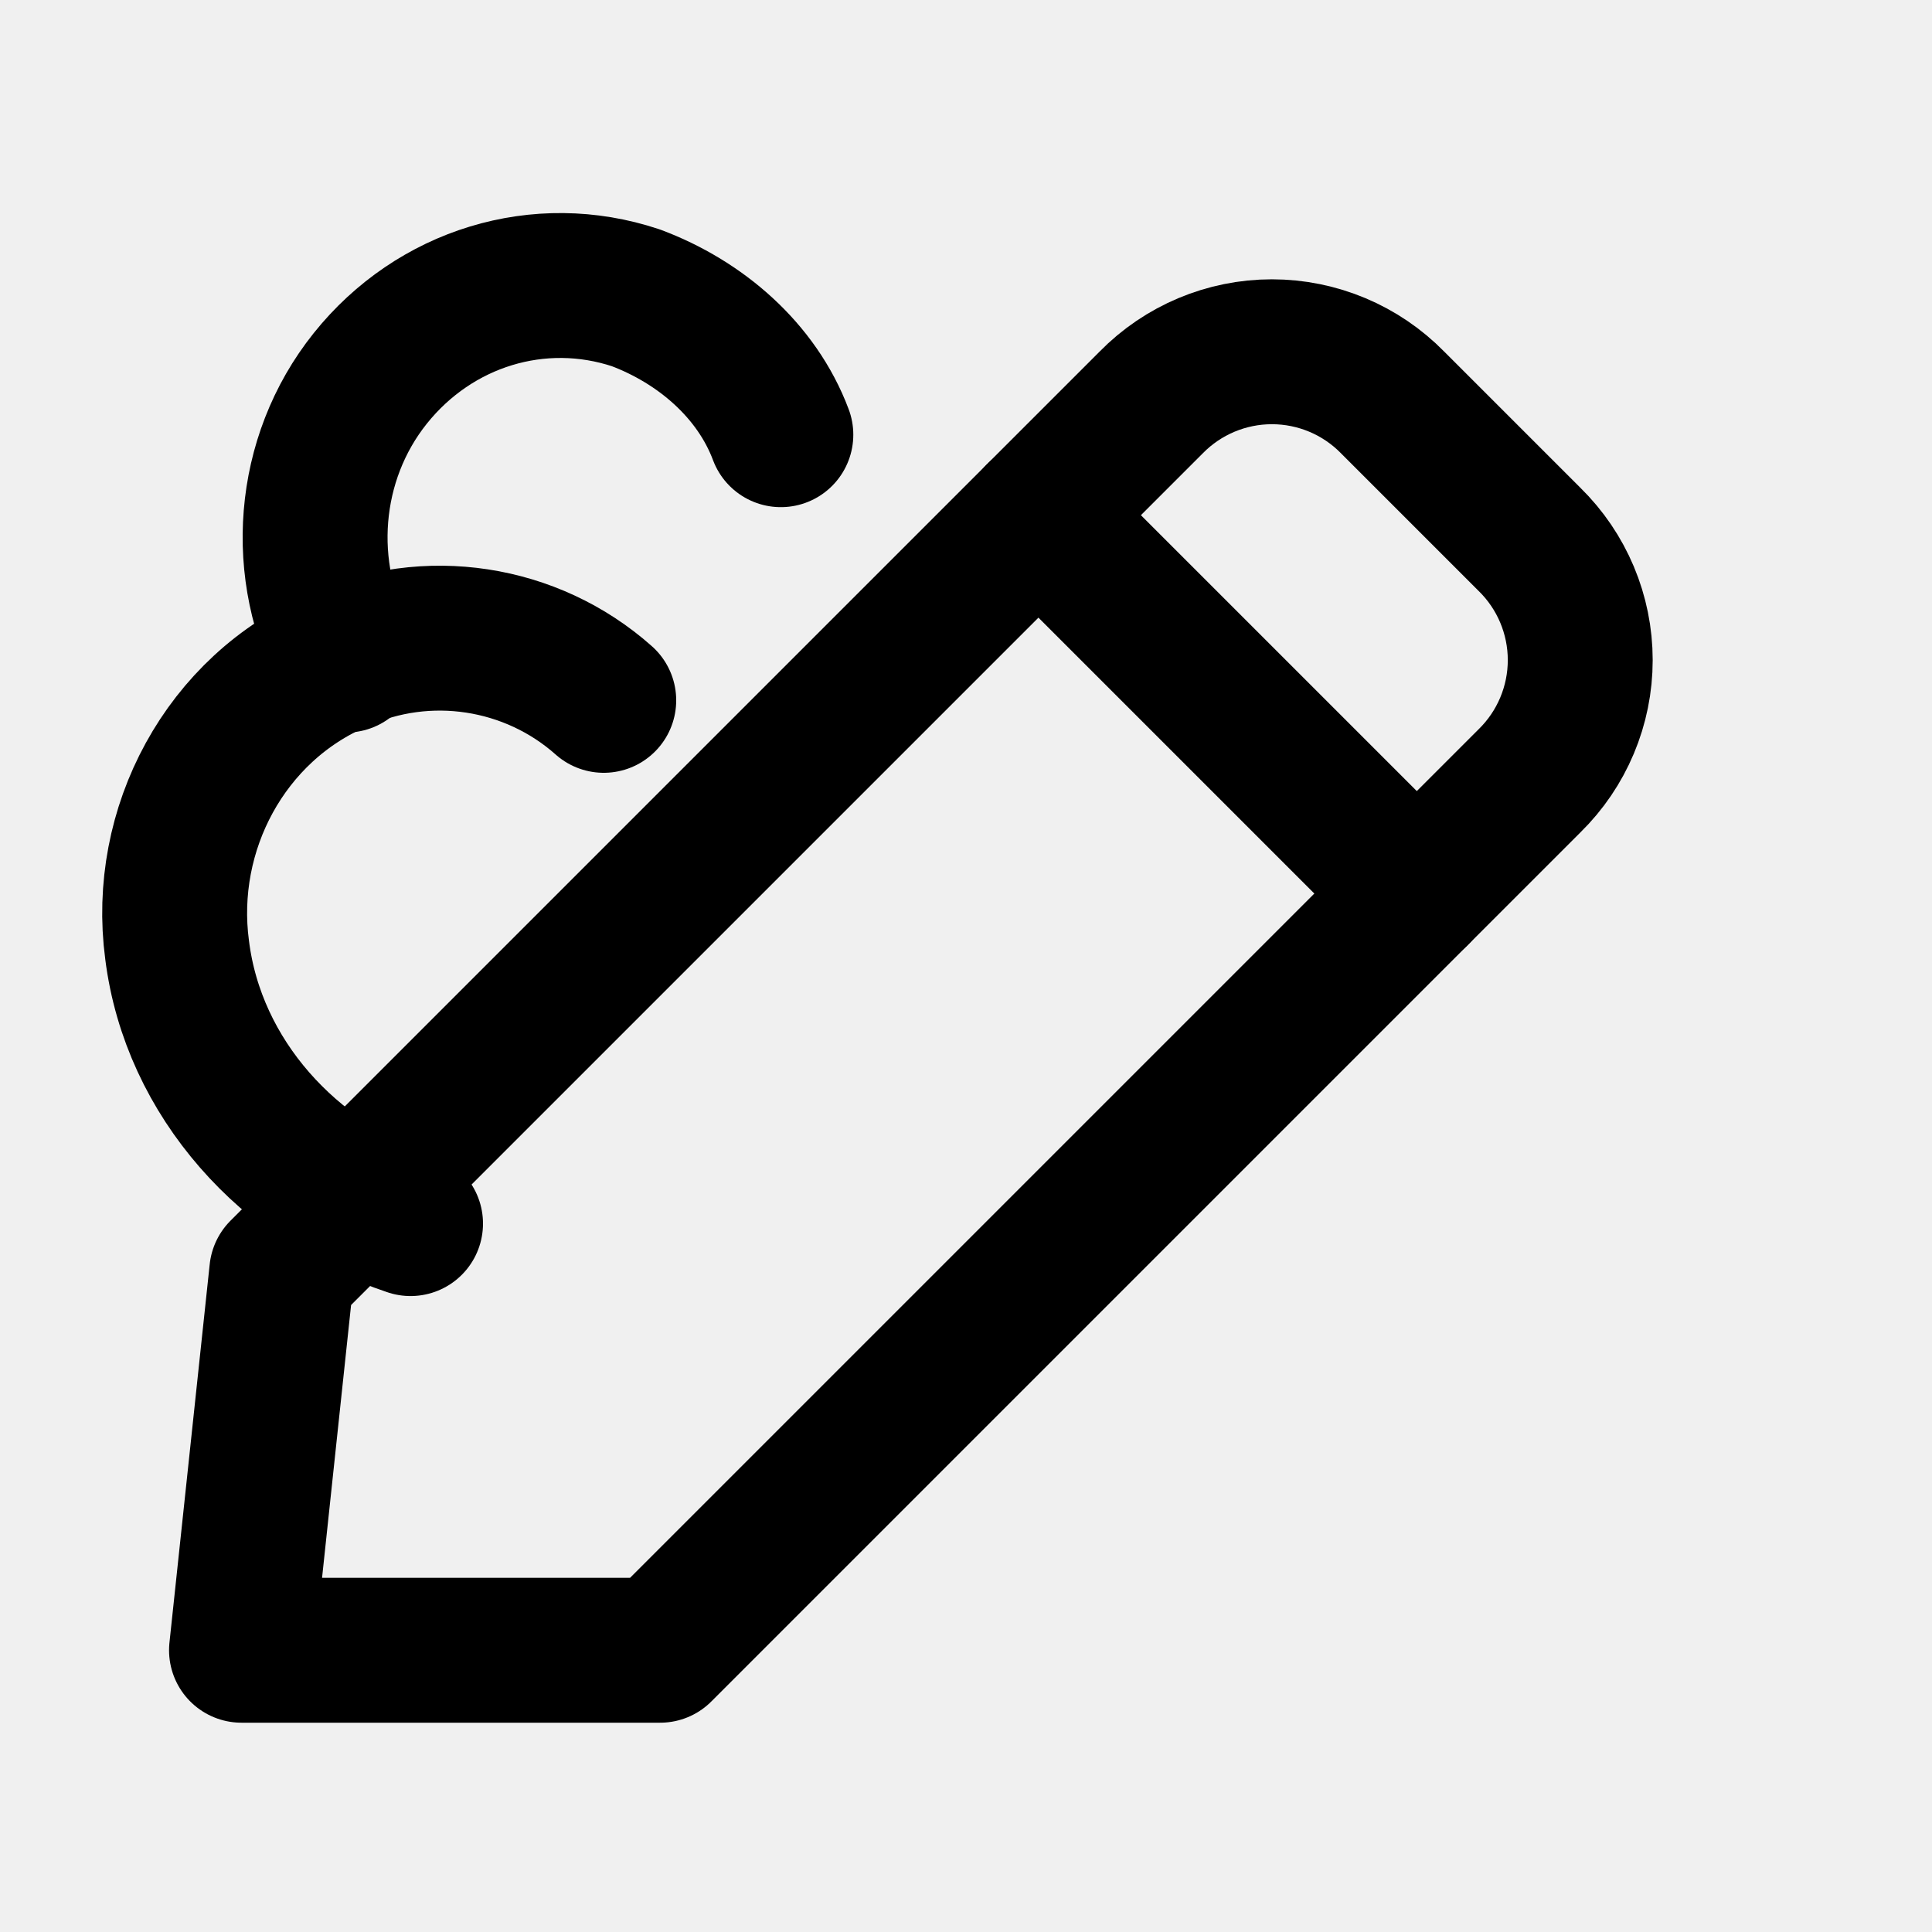
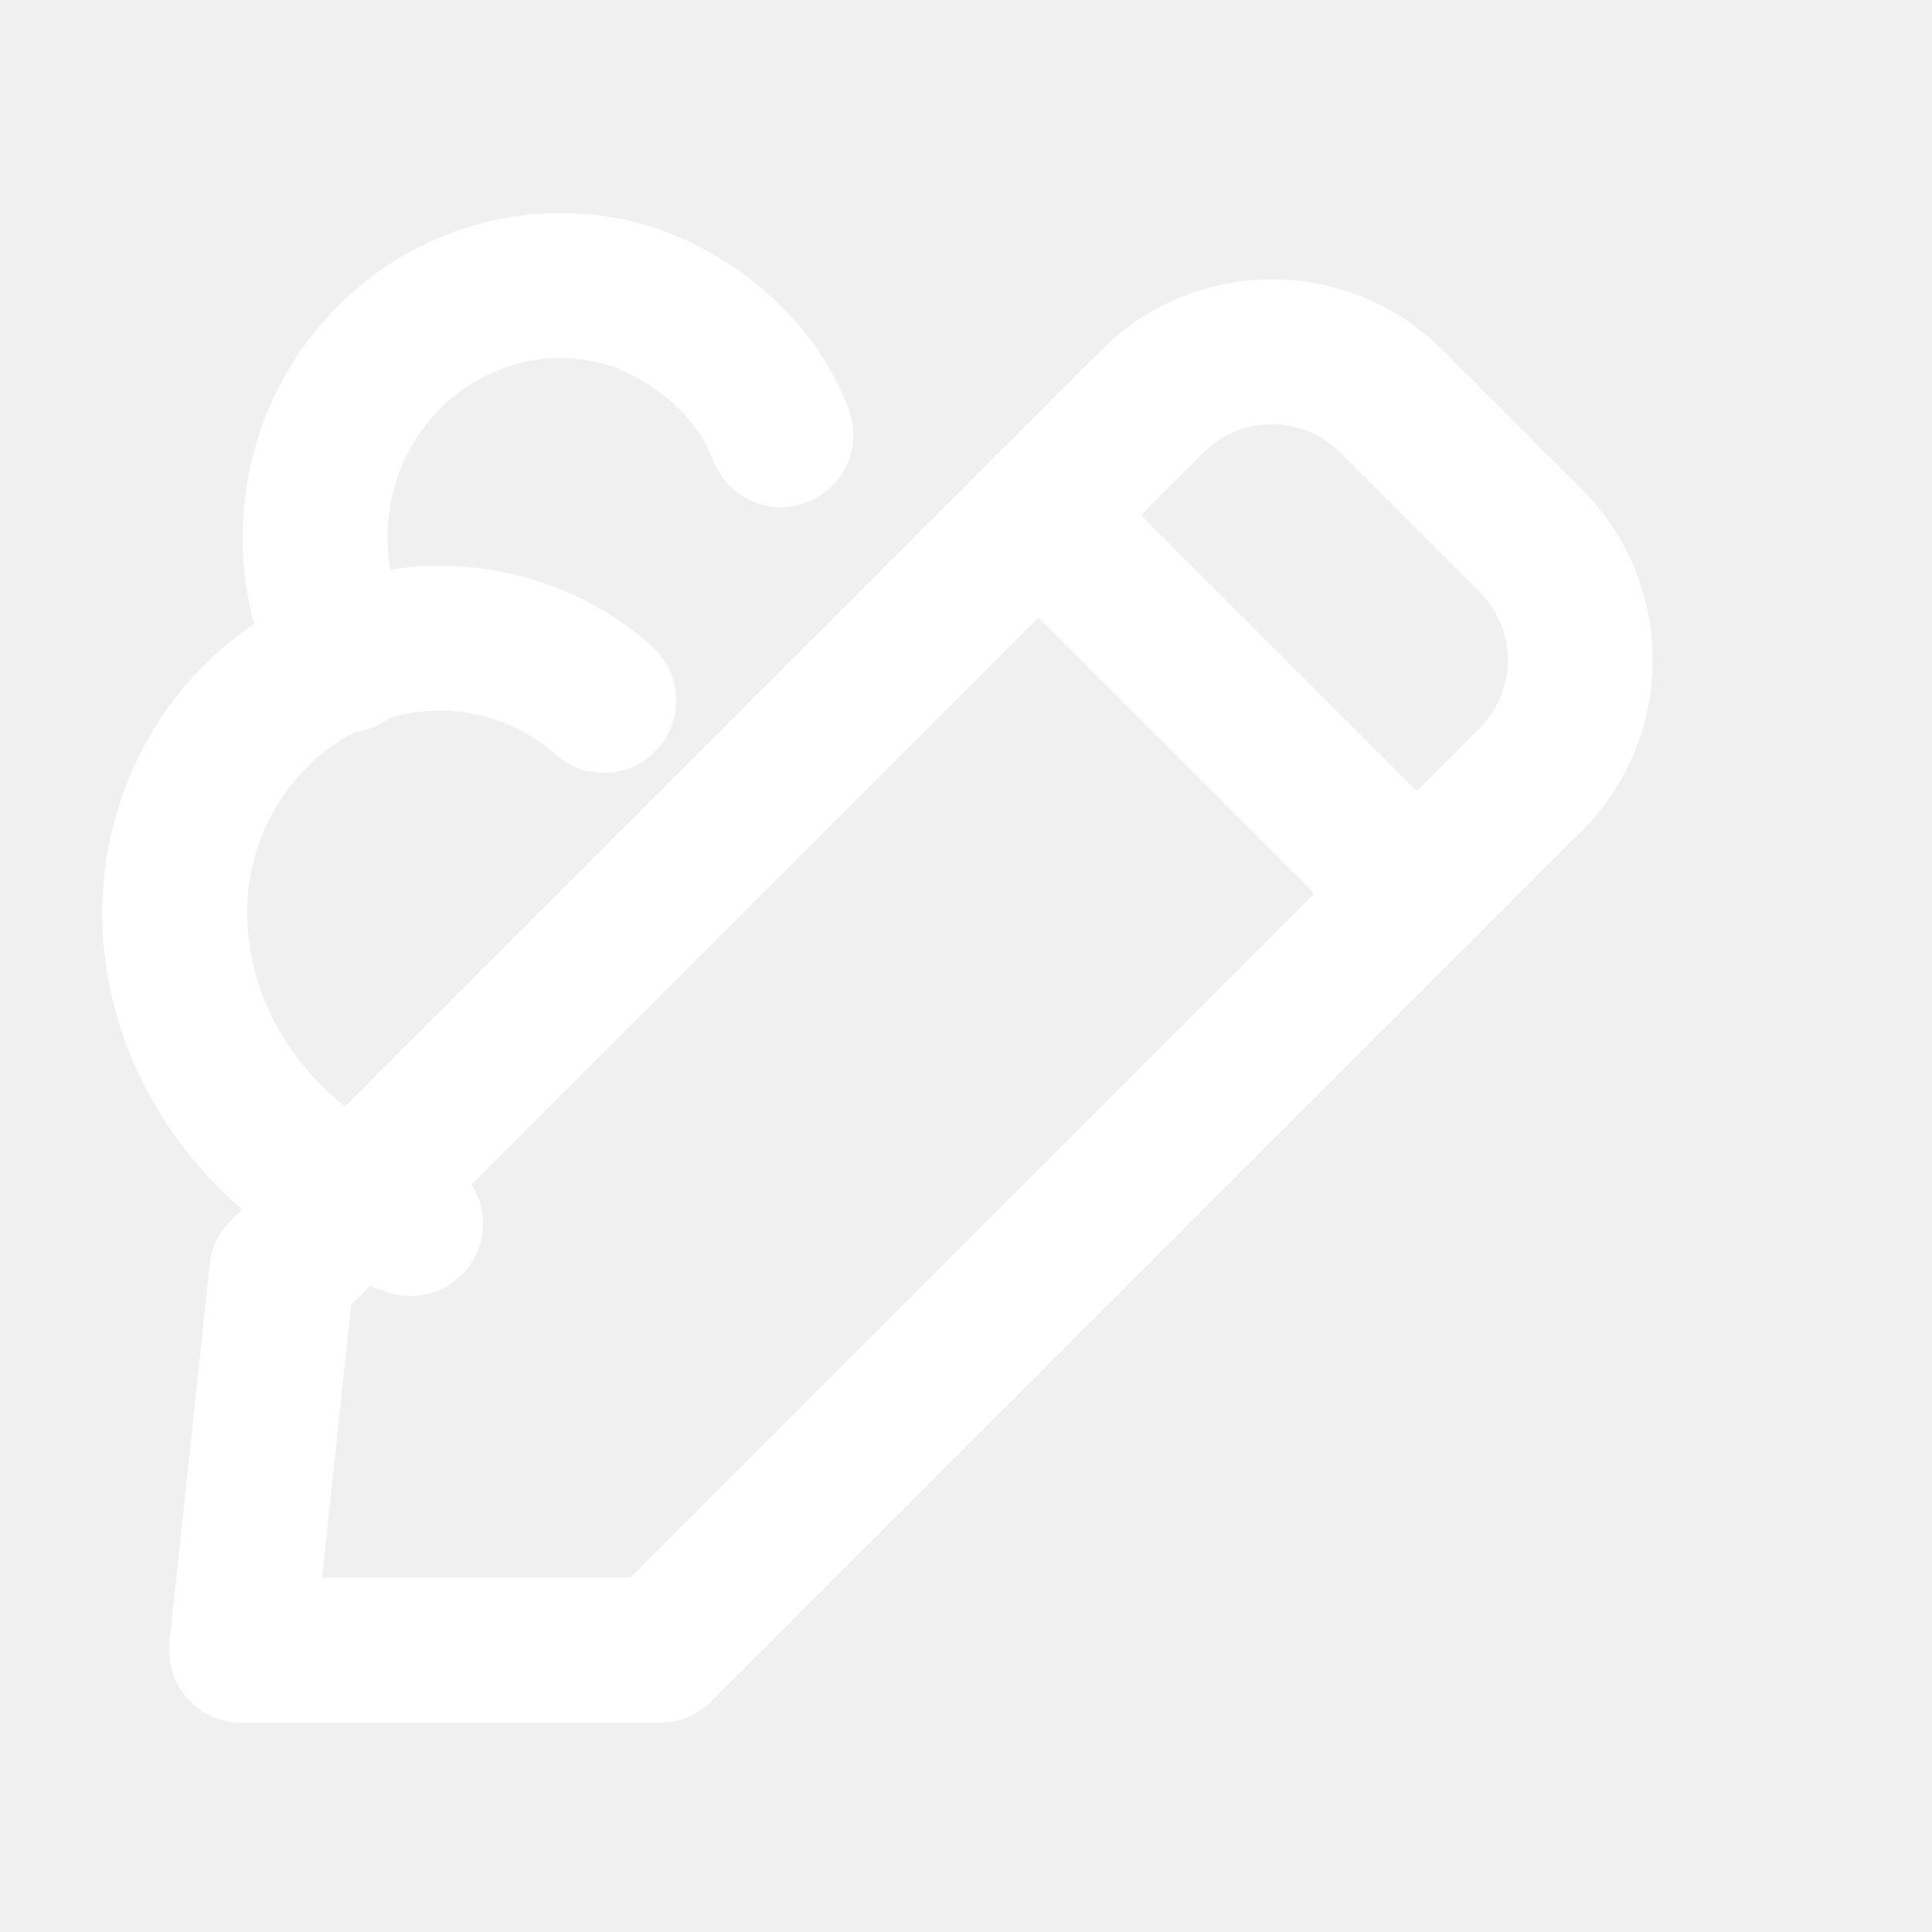
- <svg xmlns="http://www.w3.org/2000/svg" viewBox="0 0 24 24" fill="none" stroke="currentColor" stroke-width="1.8" stroke-linecap="round" stroke-linejoin="round">
+ <svg xmlns="http://www.w3.org/2000/svg" viewBox="0 0 24 24" fill="none" stroke="#fff" stroke-width="1.8" stroke-linecap="round" stroke-linejoin="round">
  <path d="M3 20.5h5.2L19 9.7a2.1 2.1 0 0 0 0-3l-1.7-1.7a2.1 2.1 0 0 0-3 0L3.5 15.8 3 20.5Z" />
  <path d="m12.9 6.4 4.7 4.7" />
  <path d="M5.1 15.2c-1.5-.5-2.7-1.8-2.9-3.4-.2-1.5.6-3 2-3.6 1.1-.5 2.4-.3 3.3.5" />
  <path d="M4.3 8.2c-.6-1.1-.5-2.5.3-3.5.8-1 2.1-1.4 3.3-1 .8.3 1.5.9 1.8 1.7" />
</svg>
